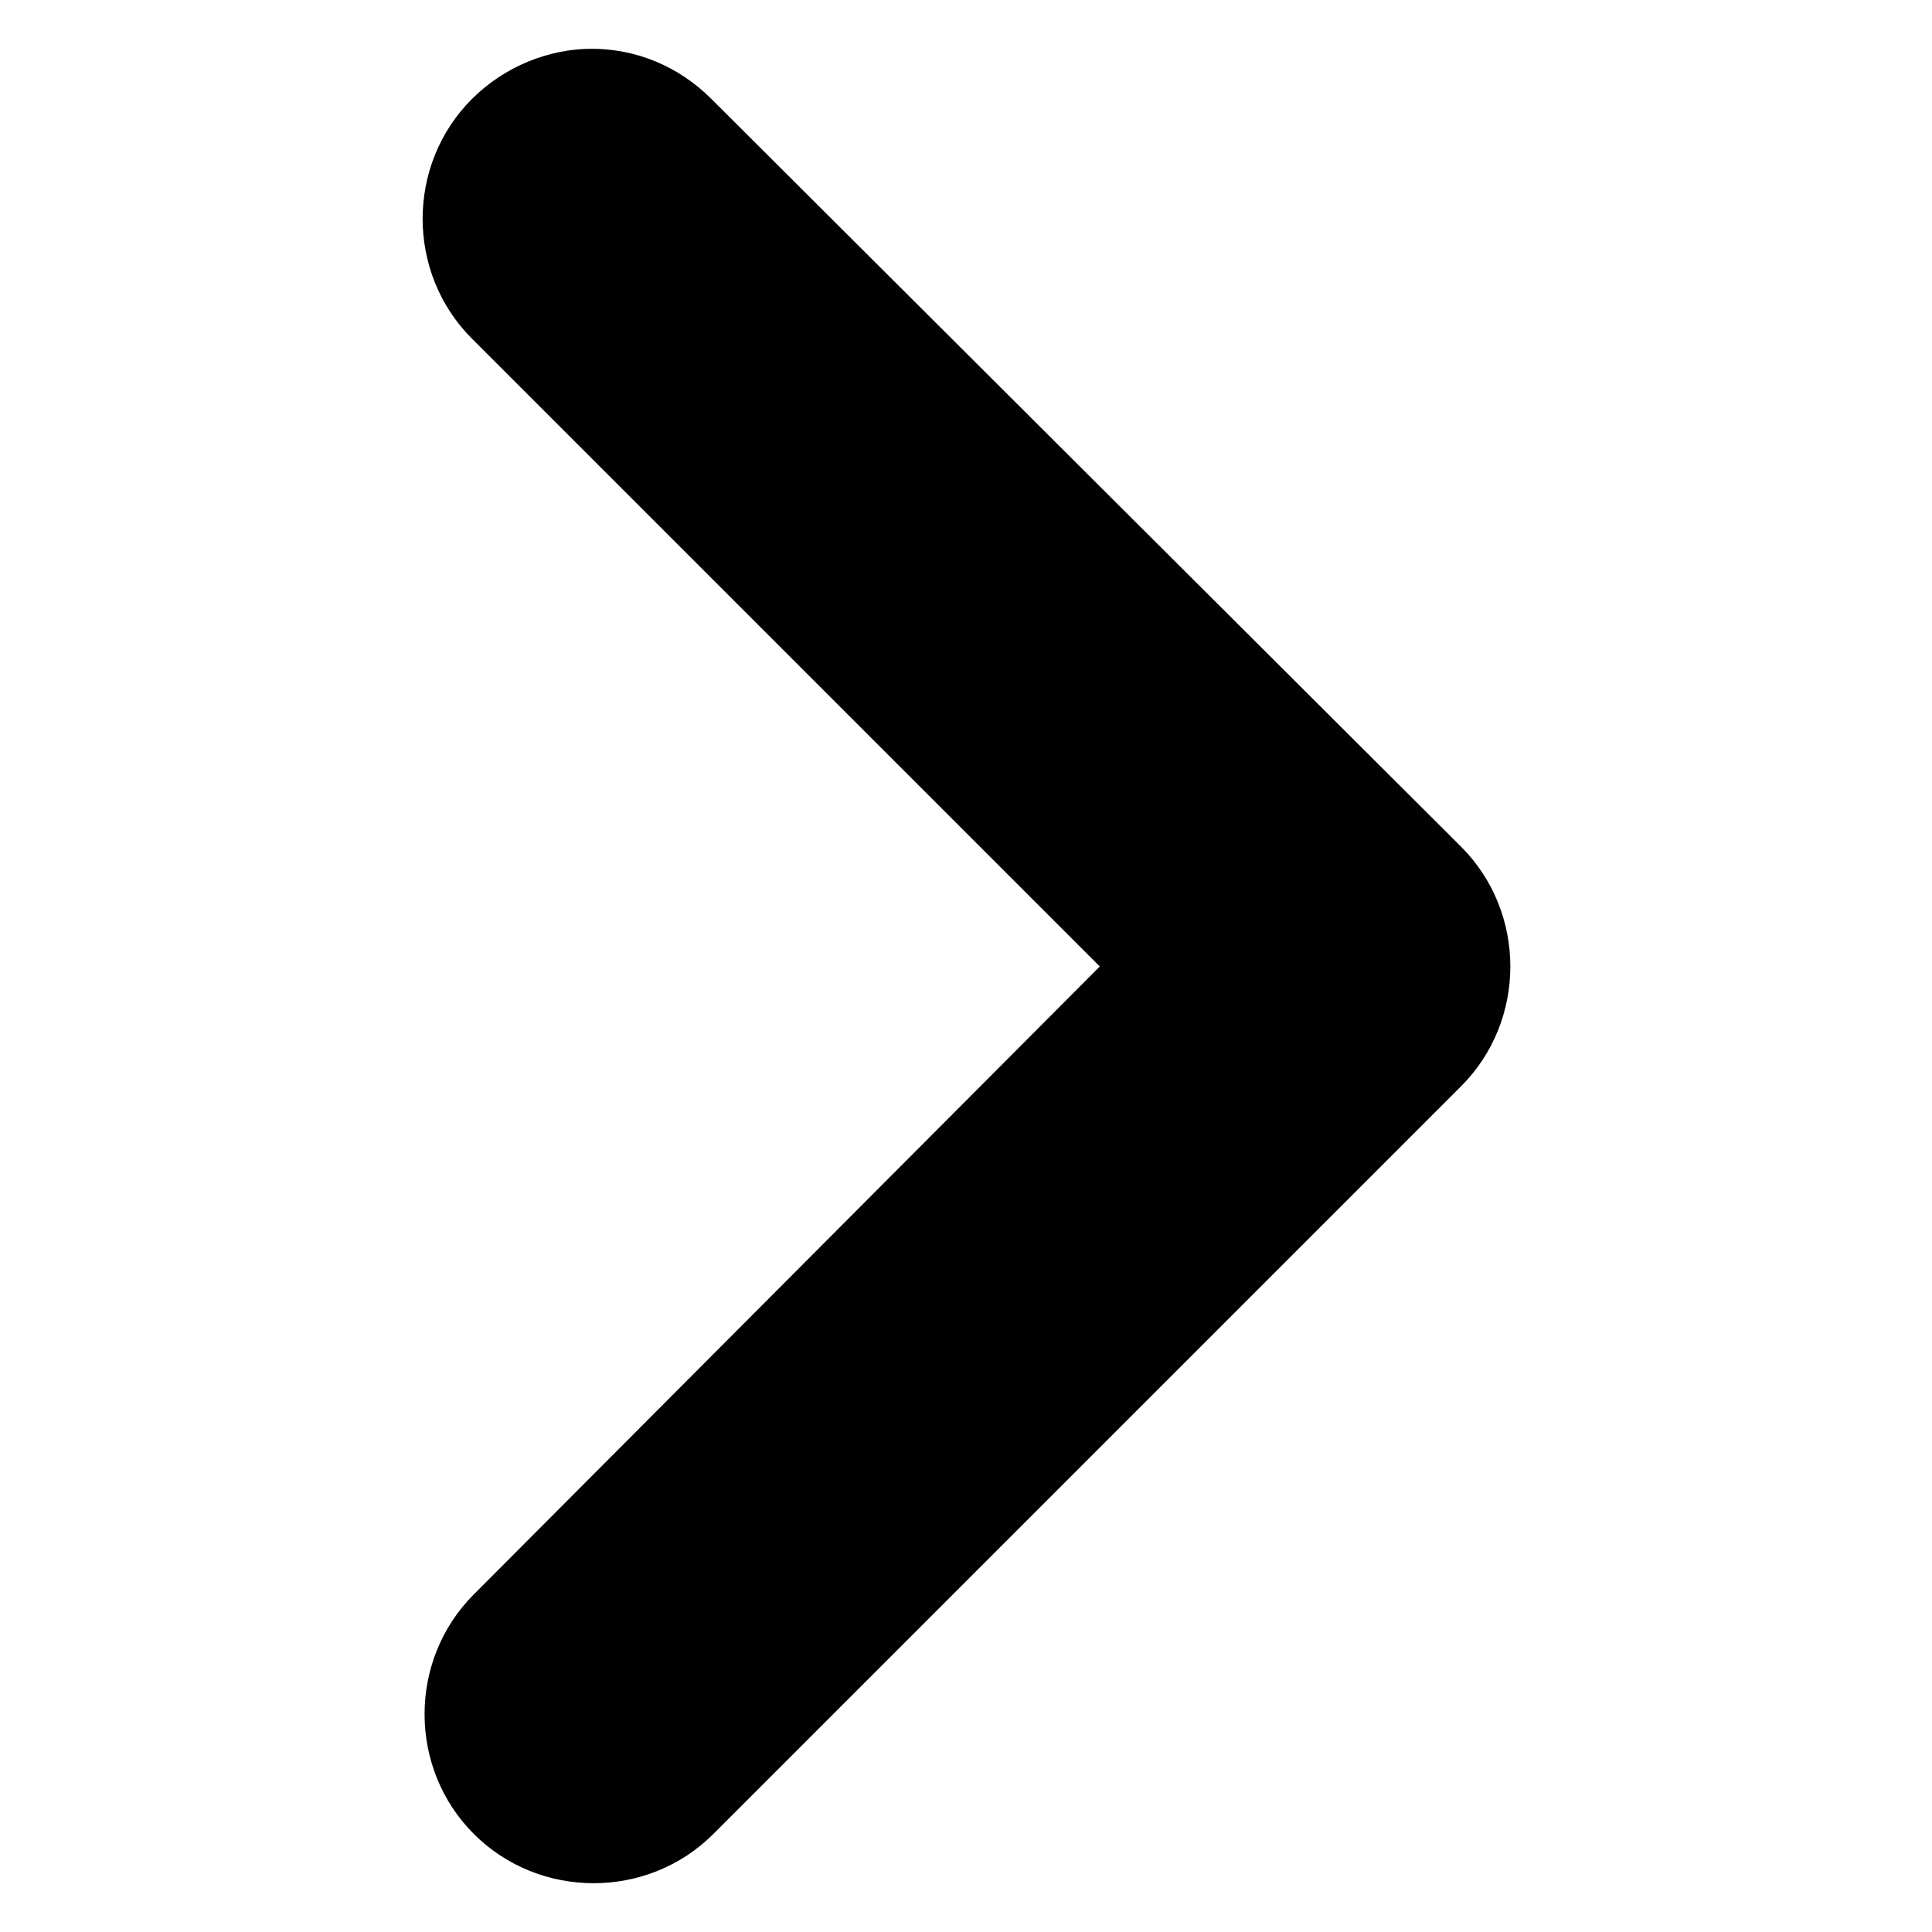
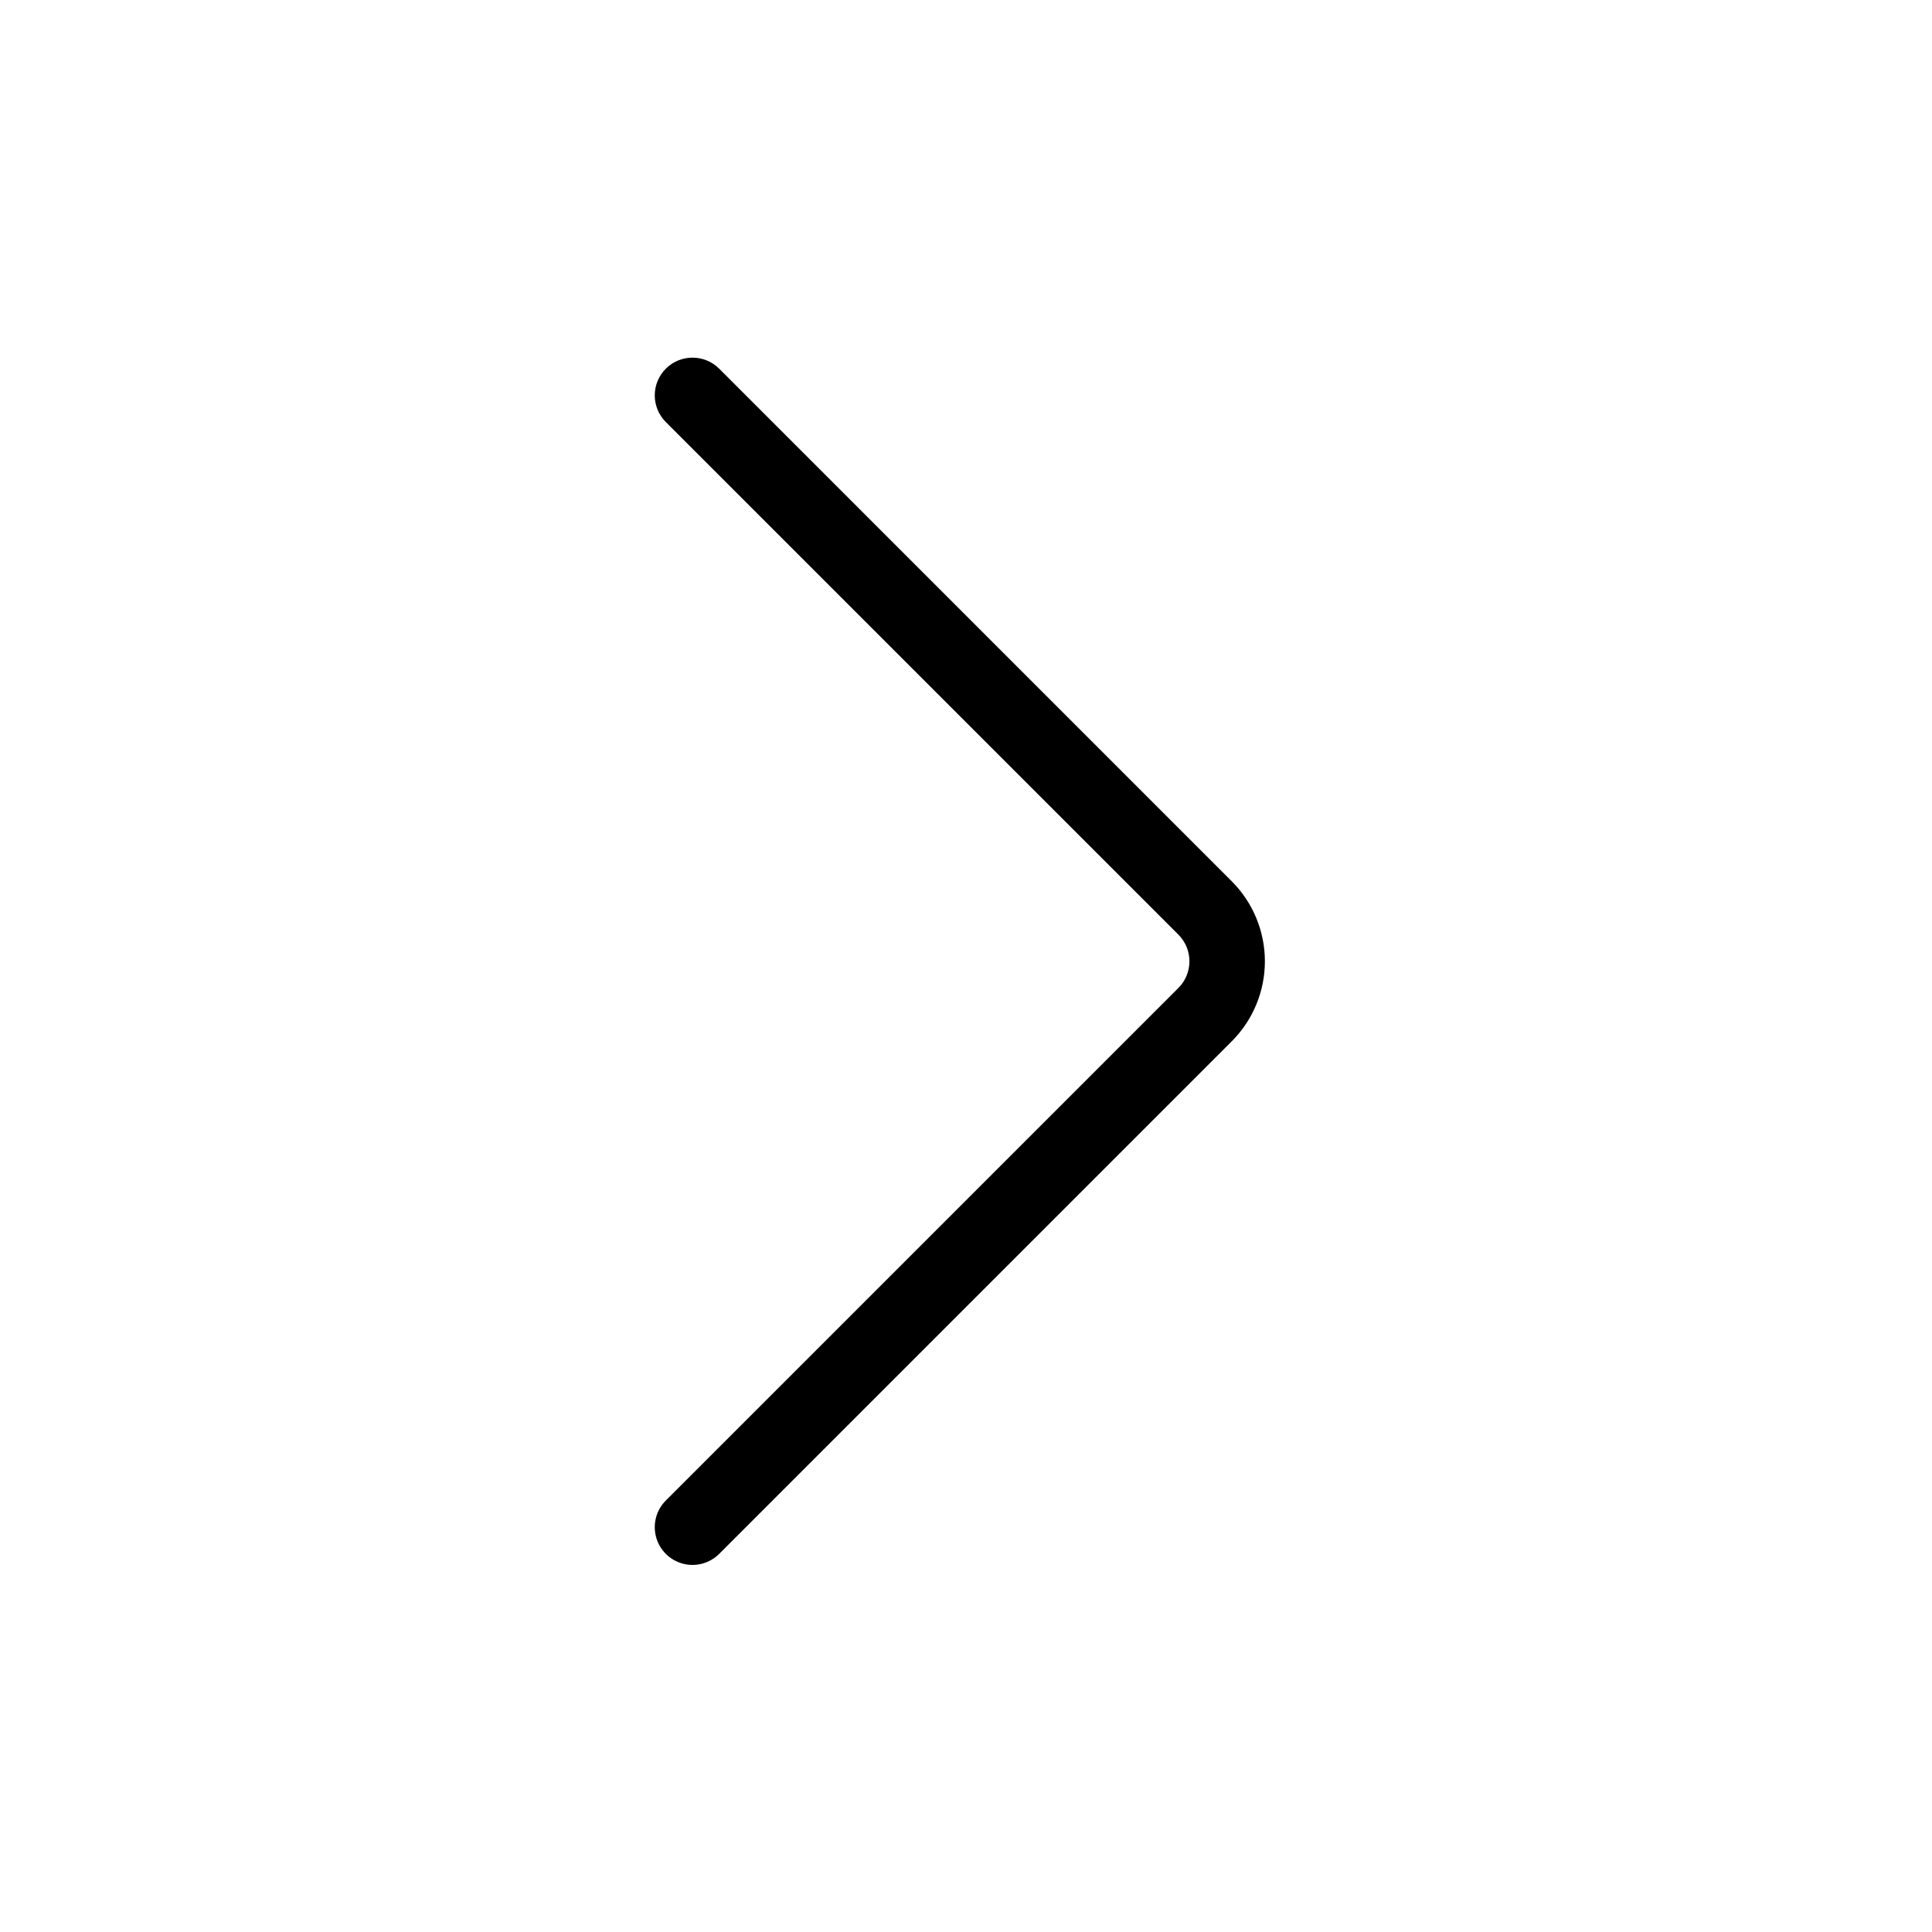
- <svg xmlns="http://www.w3.org/2000/svg" id="Layer_1" version="1.1" viewBox="0 0 1200 1200">
+ <svg xmlns="http://www.w3.org/2000/svg" width="1200pt" height="1200pt" version="1.1" viewBox="0 0 1200 1200">
  <defs>
-     <style>
-       .st0 {
-         fill: #010101;
-       }
-     </style>
+     <clipPath id="b">
+       <path d="m406 222.14h380v749.86h-380z" />
+     </clipPath>
+     <clipPath id="a">
+       <path d="m446.7 229 318.35 318.37c13.184 13.184 20.594 31.062 20.594 49.707s-7.41 36.527-20.594 49.711l-318.35 318.35c-5.922 5.922-14.551 8.234-22.641 6.066-8.086-2.164-14.406-8.484-16.57-16.57-2.168-8.09 0.145-16.719 6.062-22.641l318.37-318.35c9.141-9.141 9.141-23.992 0-33.129l-318.37-318.37c-4.394-4.394-6.867-10.355-6.867-16.574 0-6.215 2.473-12.176 6.867-16.57 9.141-9.141 23.992-9.141 33.148 0z" />
+     </clipPath>
  </defs>
-   <path class="st0" d="M907.5,674.7c40.8-40.8,40.8-108,0-148.8L441.9,61.5c-20.4-20.4-46.8-31.2-74.4-31.2-26.4,0-54,10.8-74.4,31.2-40.8,40.8-40.8,108,0,148.8l390,390-388.8,390c-40.8,40.8-40.8,108,0,148.8,40.8,40.8,108,40.8,148.8,0l464.4-464.4h0Z" />
+   <g clip-path="url(#b)">
+     <g clip-path="url(#a)">
+       <path d="m406.68 222.14h378.96v749.86h-378.96z" />
+     </g>
+   </g>
</svg>
